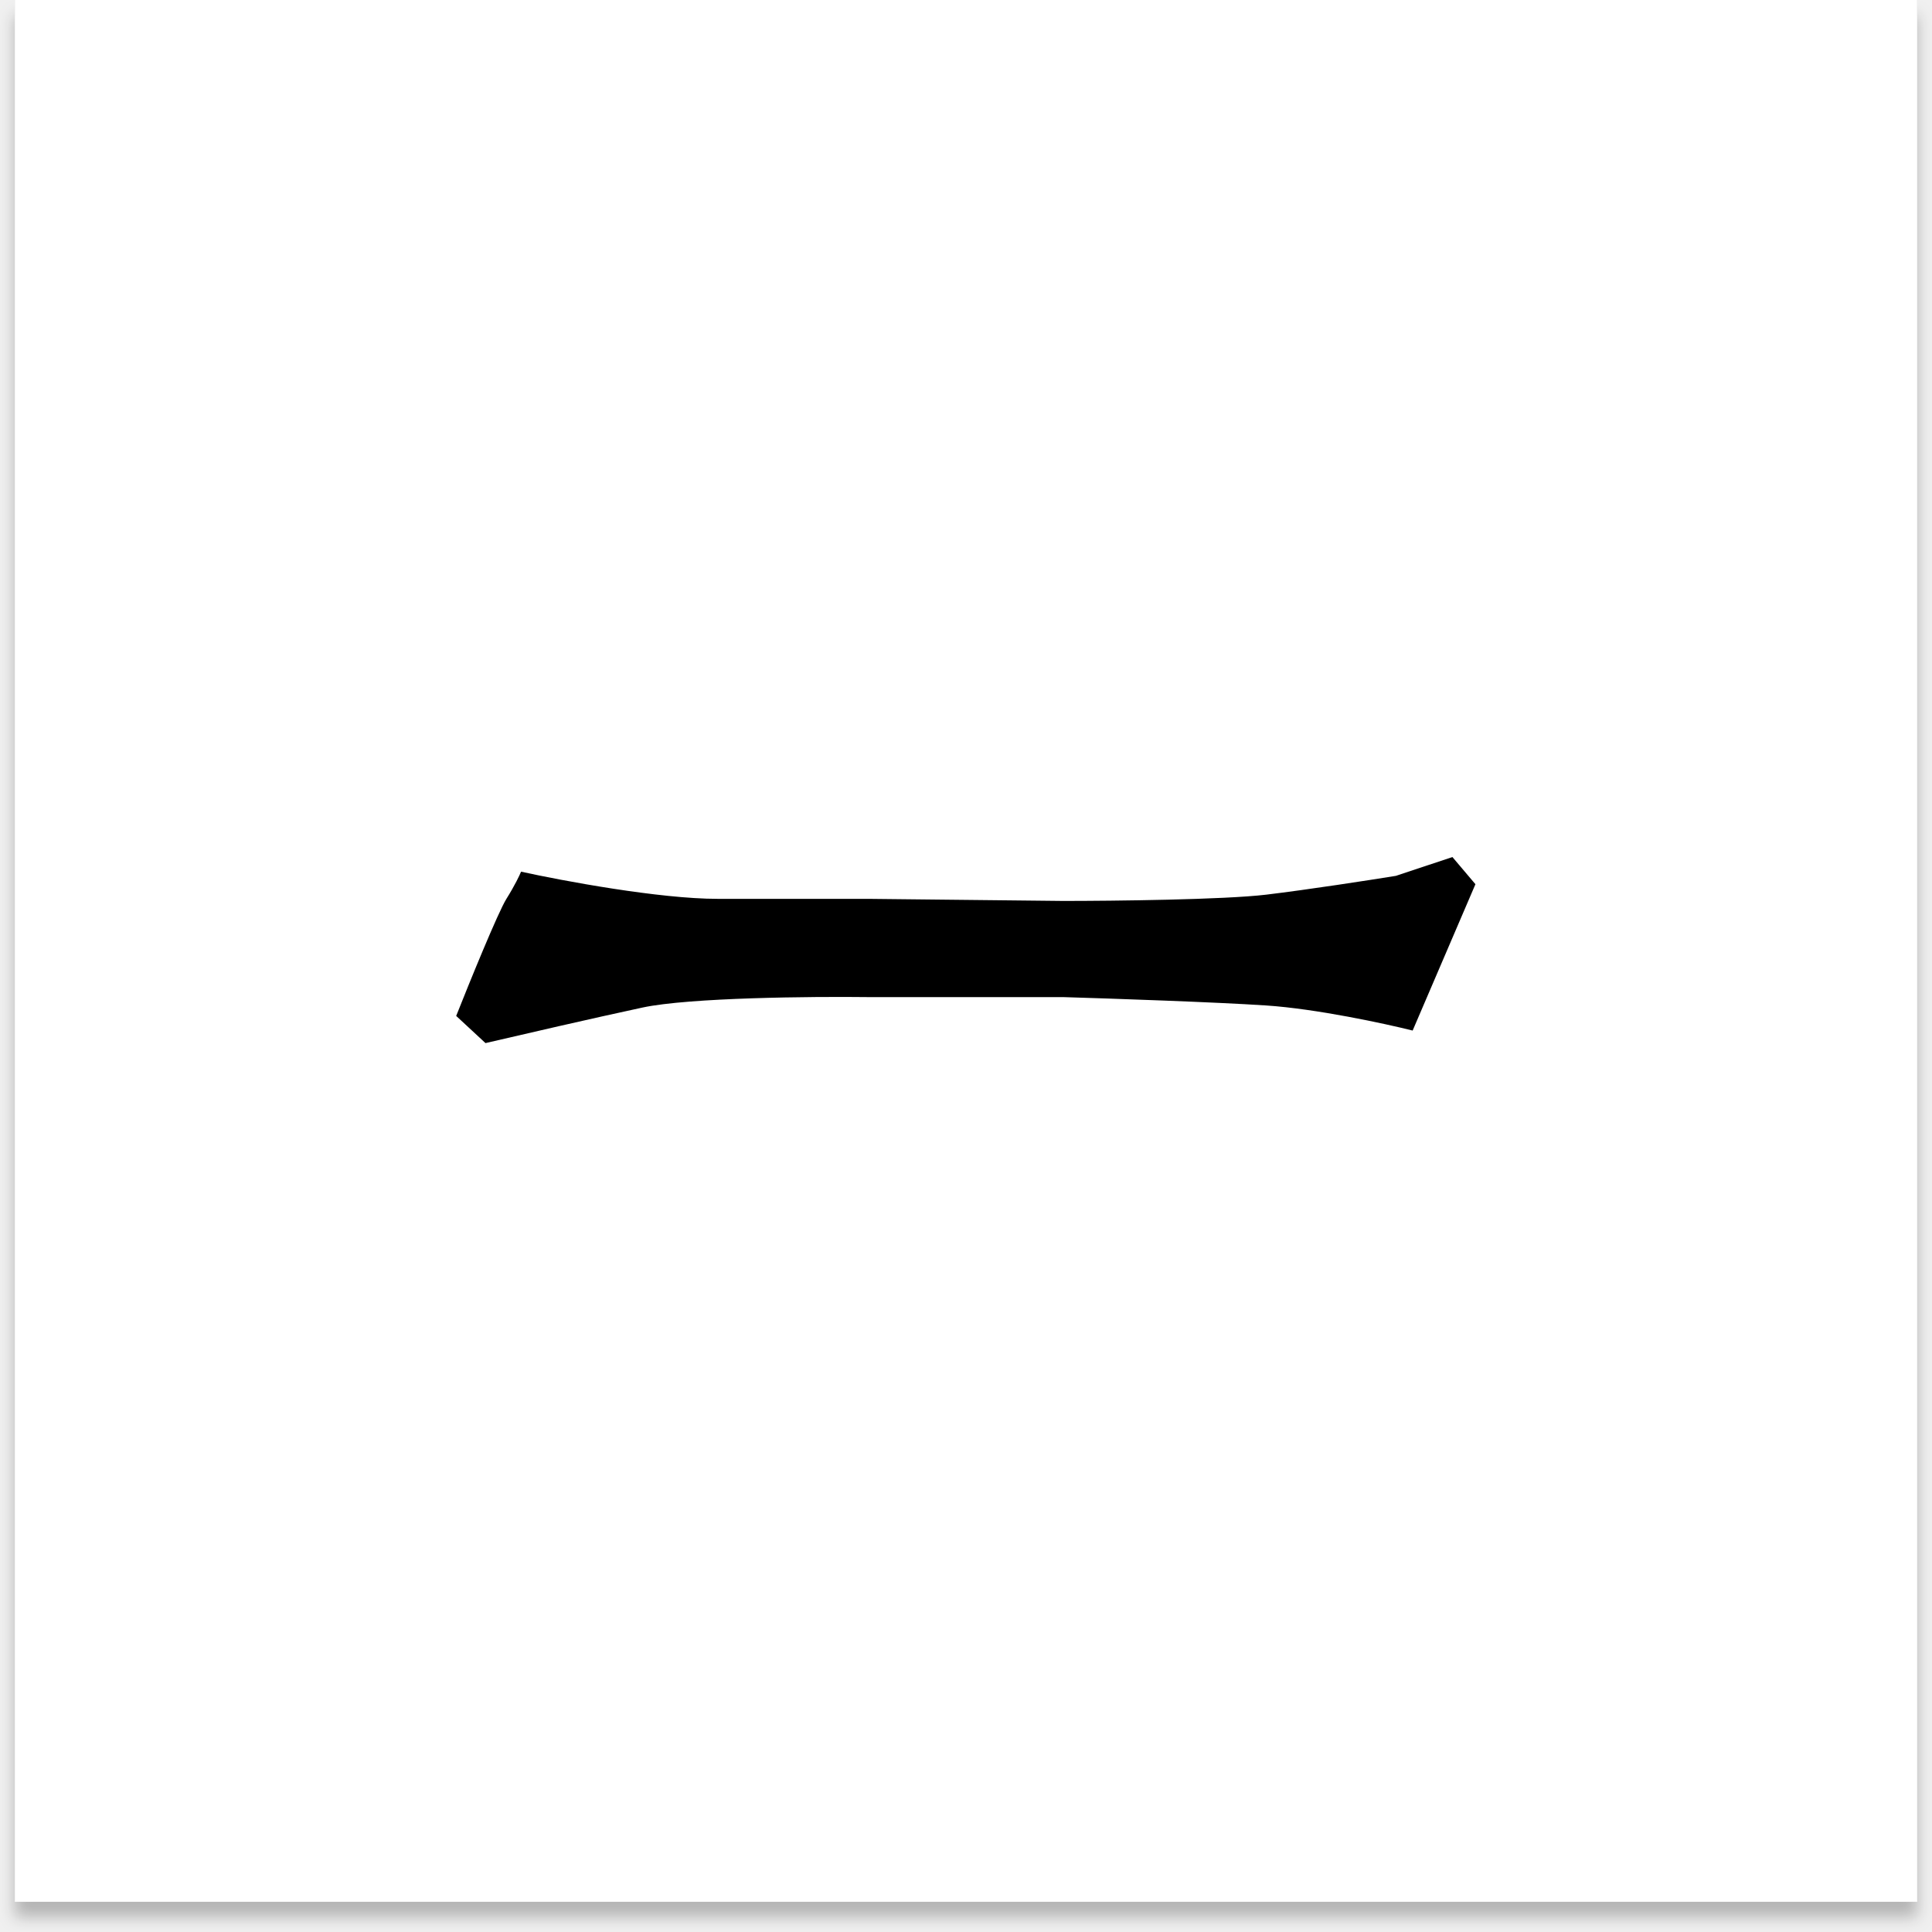
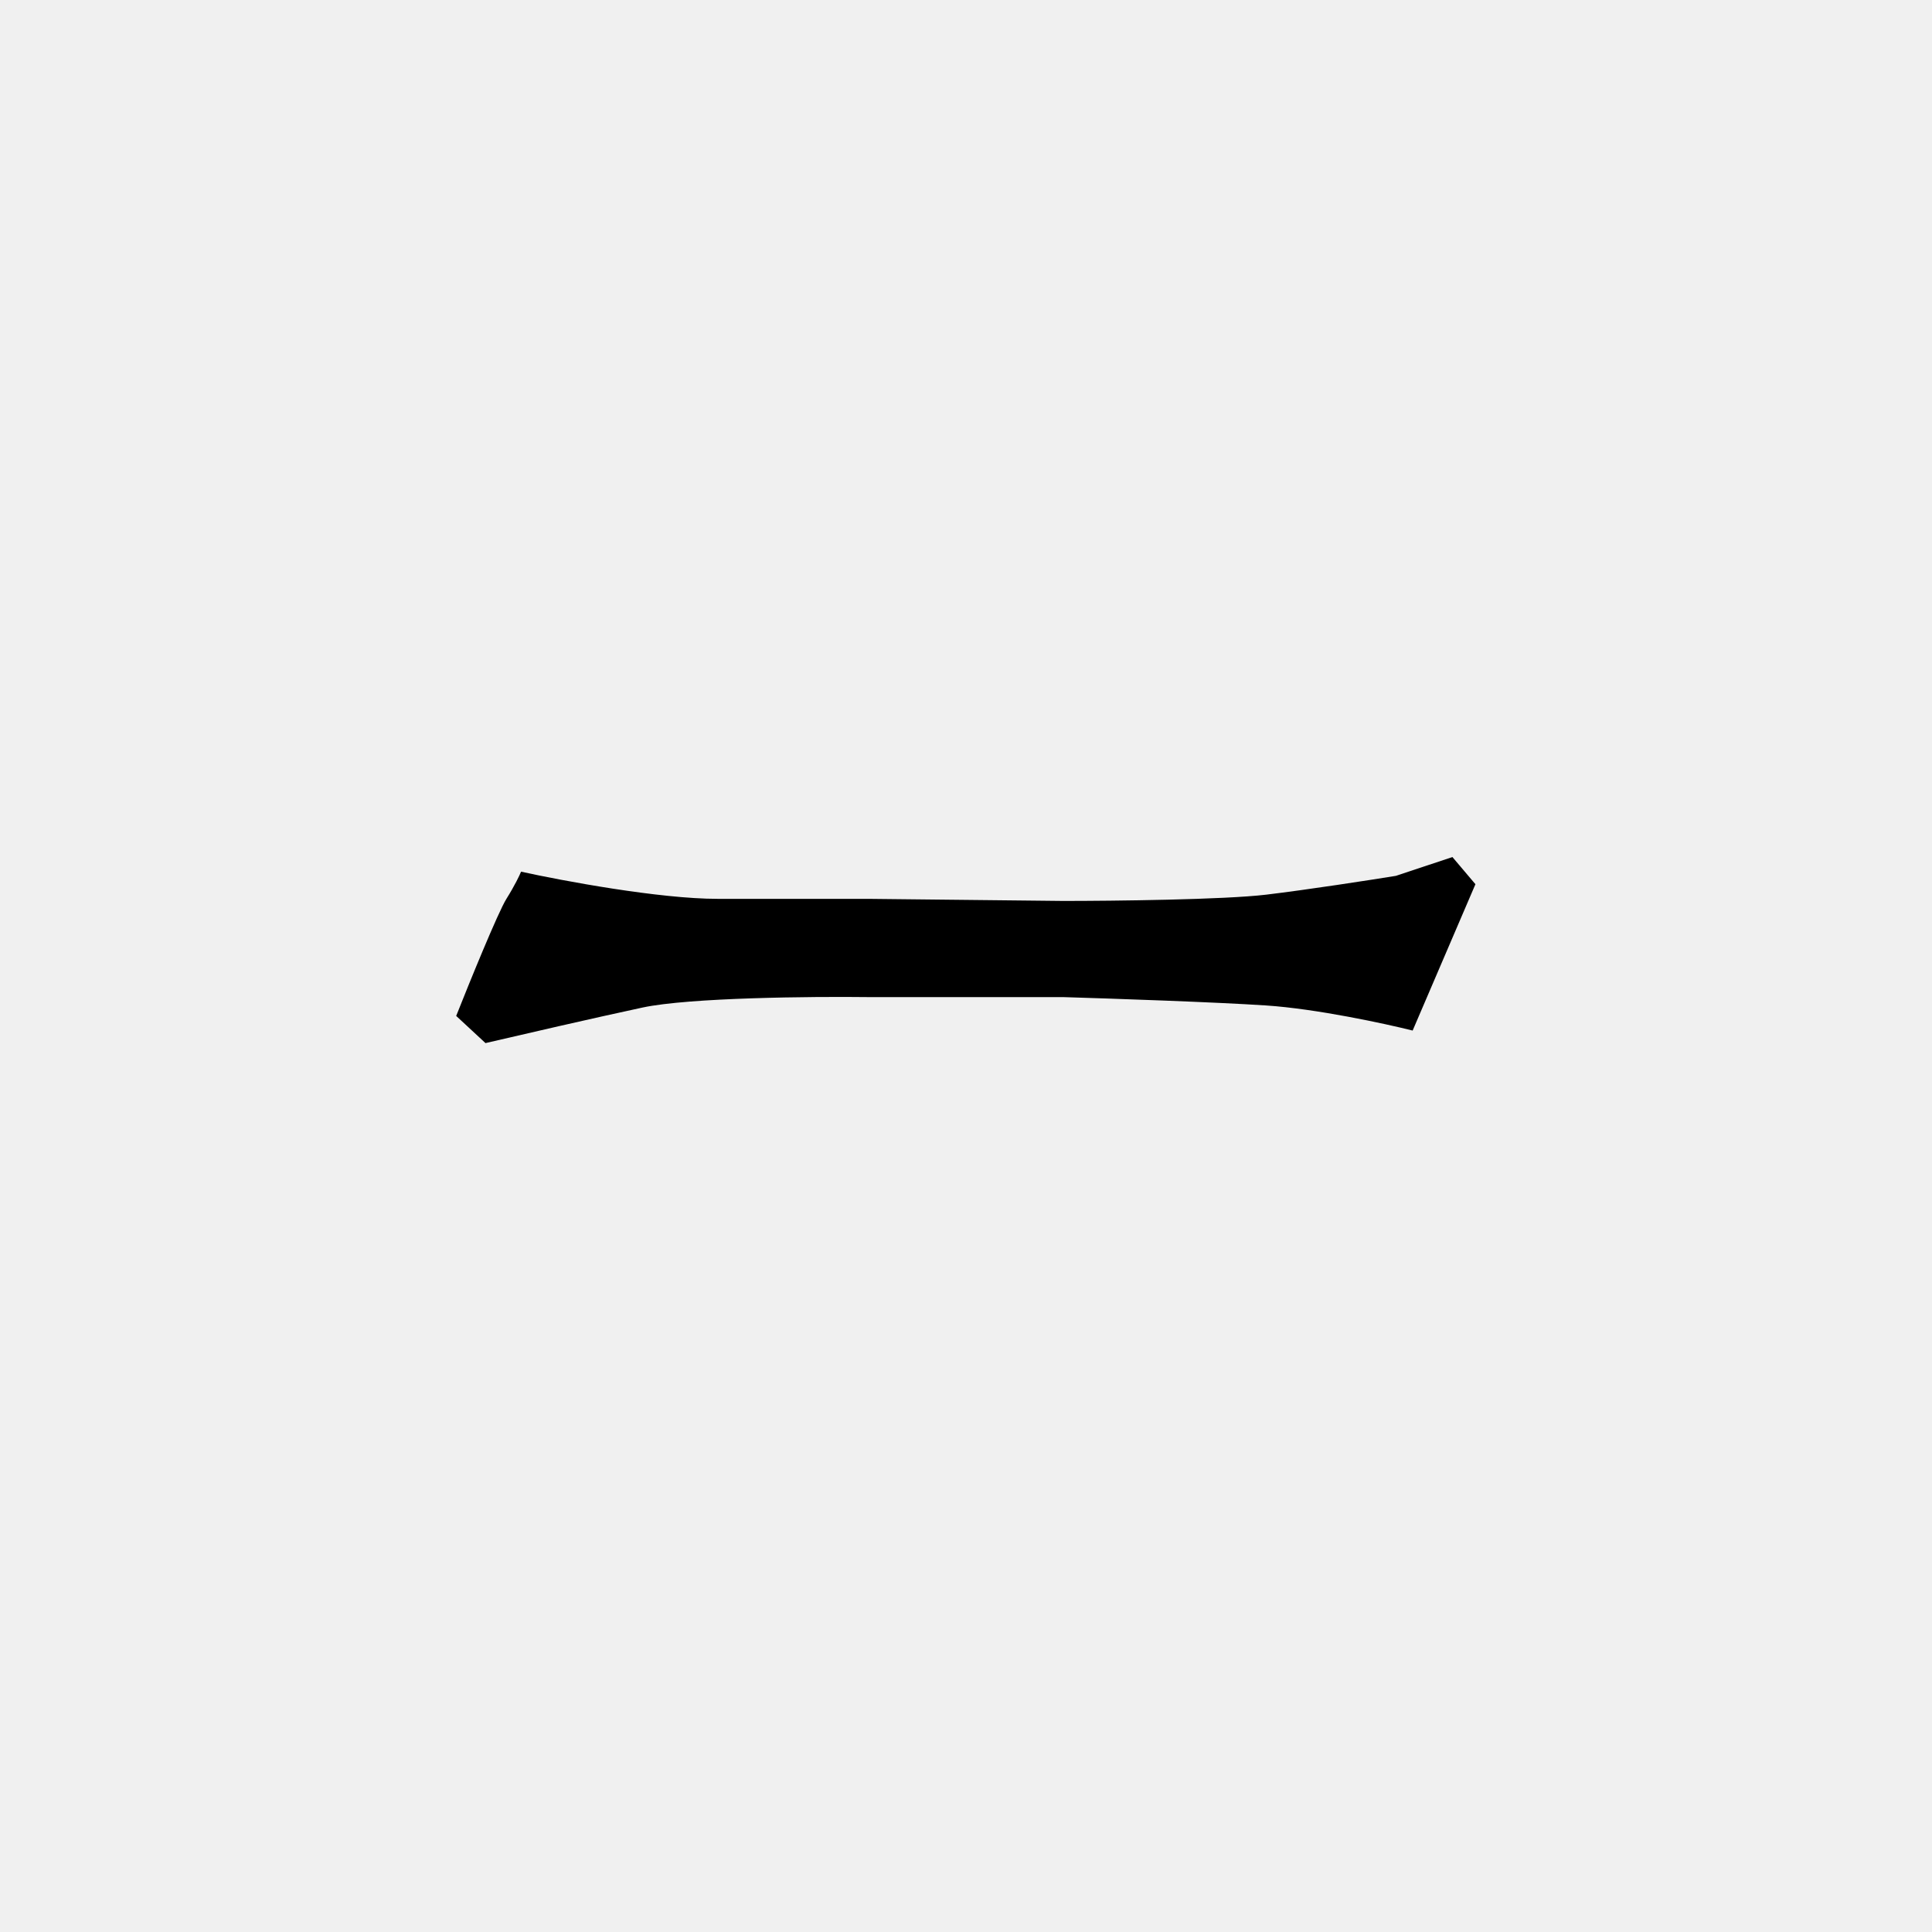
<svg xmlns="http://www.w3.org/2000/svg" width="508" height="508" viewBox="0 0 508 508" fill="none">
-   <g filter="url(#filter0_d_876_341)">
-     <rect width="500" height="500" transform="translate(4)" fill="white" />
+   <g>
    <path d="M332.919 235.244C321.913 236.564 292.747 236.893 279.539 236.893L228.36 236.344H188.738C173.329 236.344 147.832 231.58 137.009 229.198C136.642 230.114 135.358 232.826 133.157 236.344C130.955 239.862 123.435 258.331 119.949 267.126L127.654 274.271C136.275 272.256 156.6 267.565 168.927 264.927C181.254 262.288 213.685 261.995 228.36 262.179H279.539C291.83 262.545 319.712 263.498 332.919 264.377C346.127 265.257 364.104 269.141 371.441 270.973L387.95 232.496L381.897 225.35L367.039 230.297C360.251 231.397 343.926 233.925 332.919 235.244Z" fill="black" />
  </g>
-   <defs>
-     <filter id="filter0_d_876_341" x="0" y="0" width="508" height="508" filterUnits="userSpaceOnUse" color-interpolation-filters="sRGB">
-       <feFlood flood-opacity="0" result="BackgroundImageFix" />
-       <feColorMatrix in="SourceAlpha" type="matrix" values="0 0 0 0 0 0 0 0 0 0 0 0 0 0 0 0 0 0 127 0" result="hardAlpha" />
-       <feOffset dy="4" />
-       <feGaussianBlur stdDeviation="2" />
-       <feComposite in2="hardAlpha" operator="out" />
-       <feColorMatrix type="matrix" values="0 0 0 0 0 0 0 0 0 0 0 0 0 0 0 0 0 0 0.25 0" />
-       <feBlend mode="normal" in2="BackgroundImageFix" result="effect1_dropShadow_876_341" />
-       <feBlend mode="normal" in="SourceGraphic" in2="effect1_dropShadow_876_341" result="shape" />
-     </filter>
-   </defs>
</svg>
